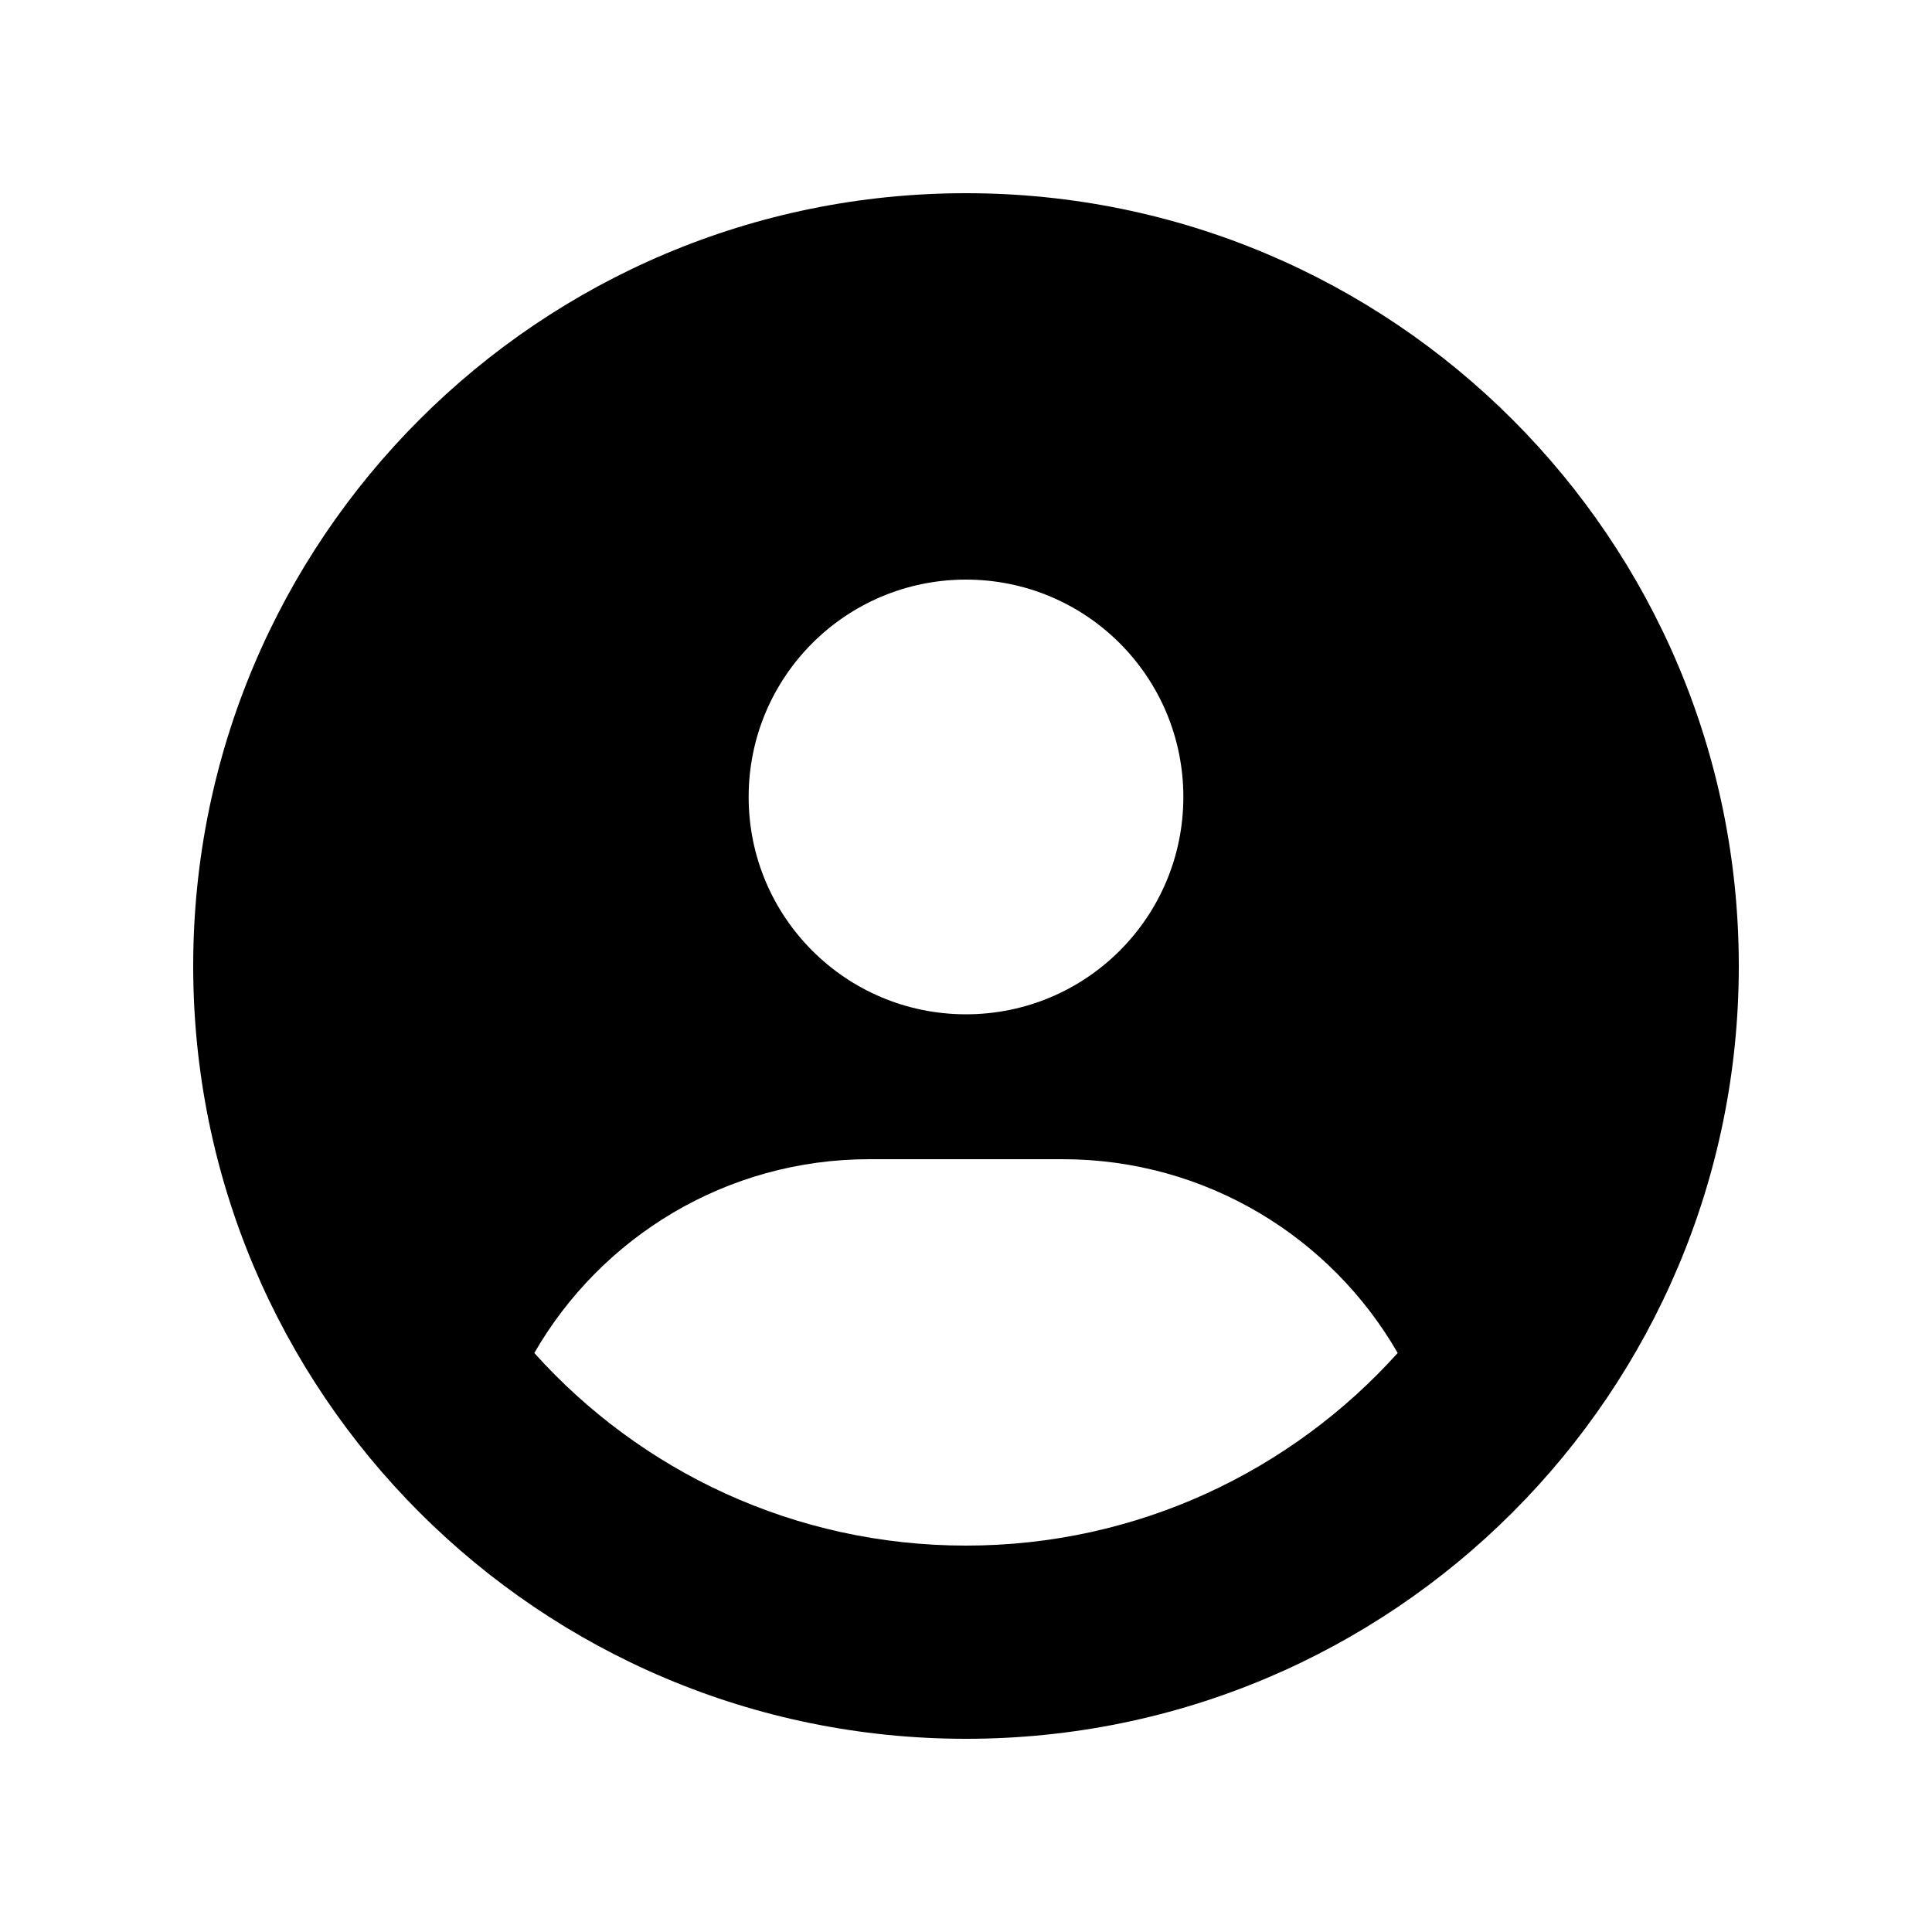
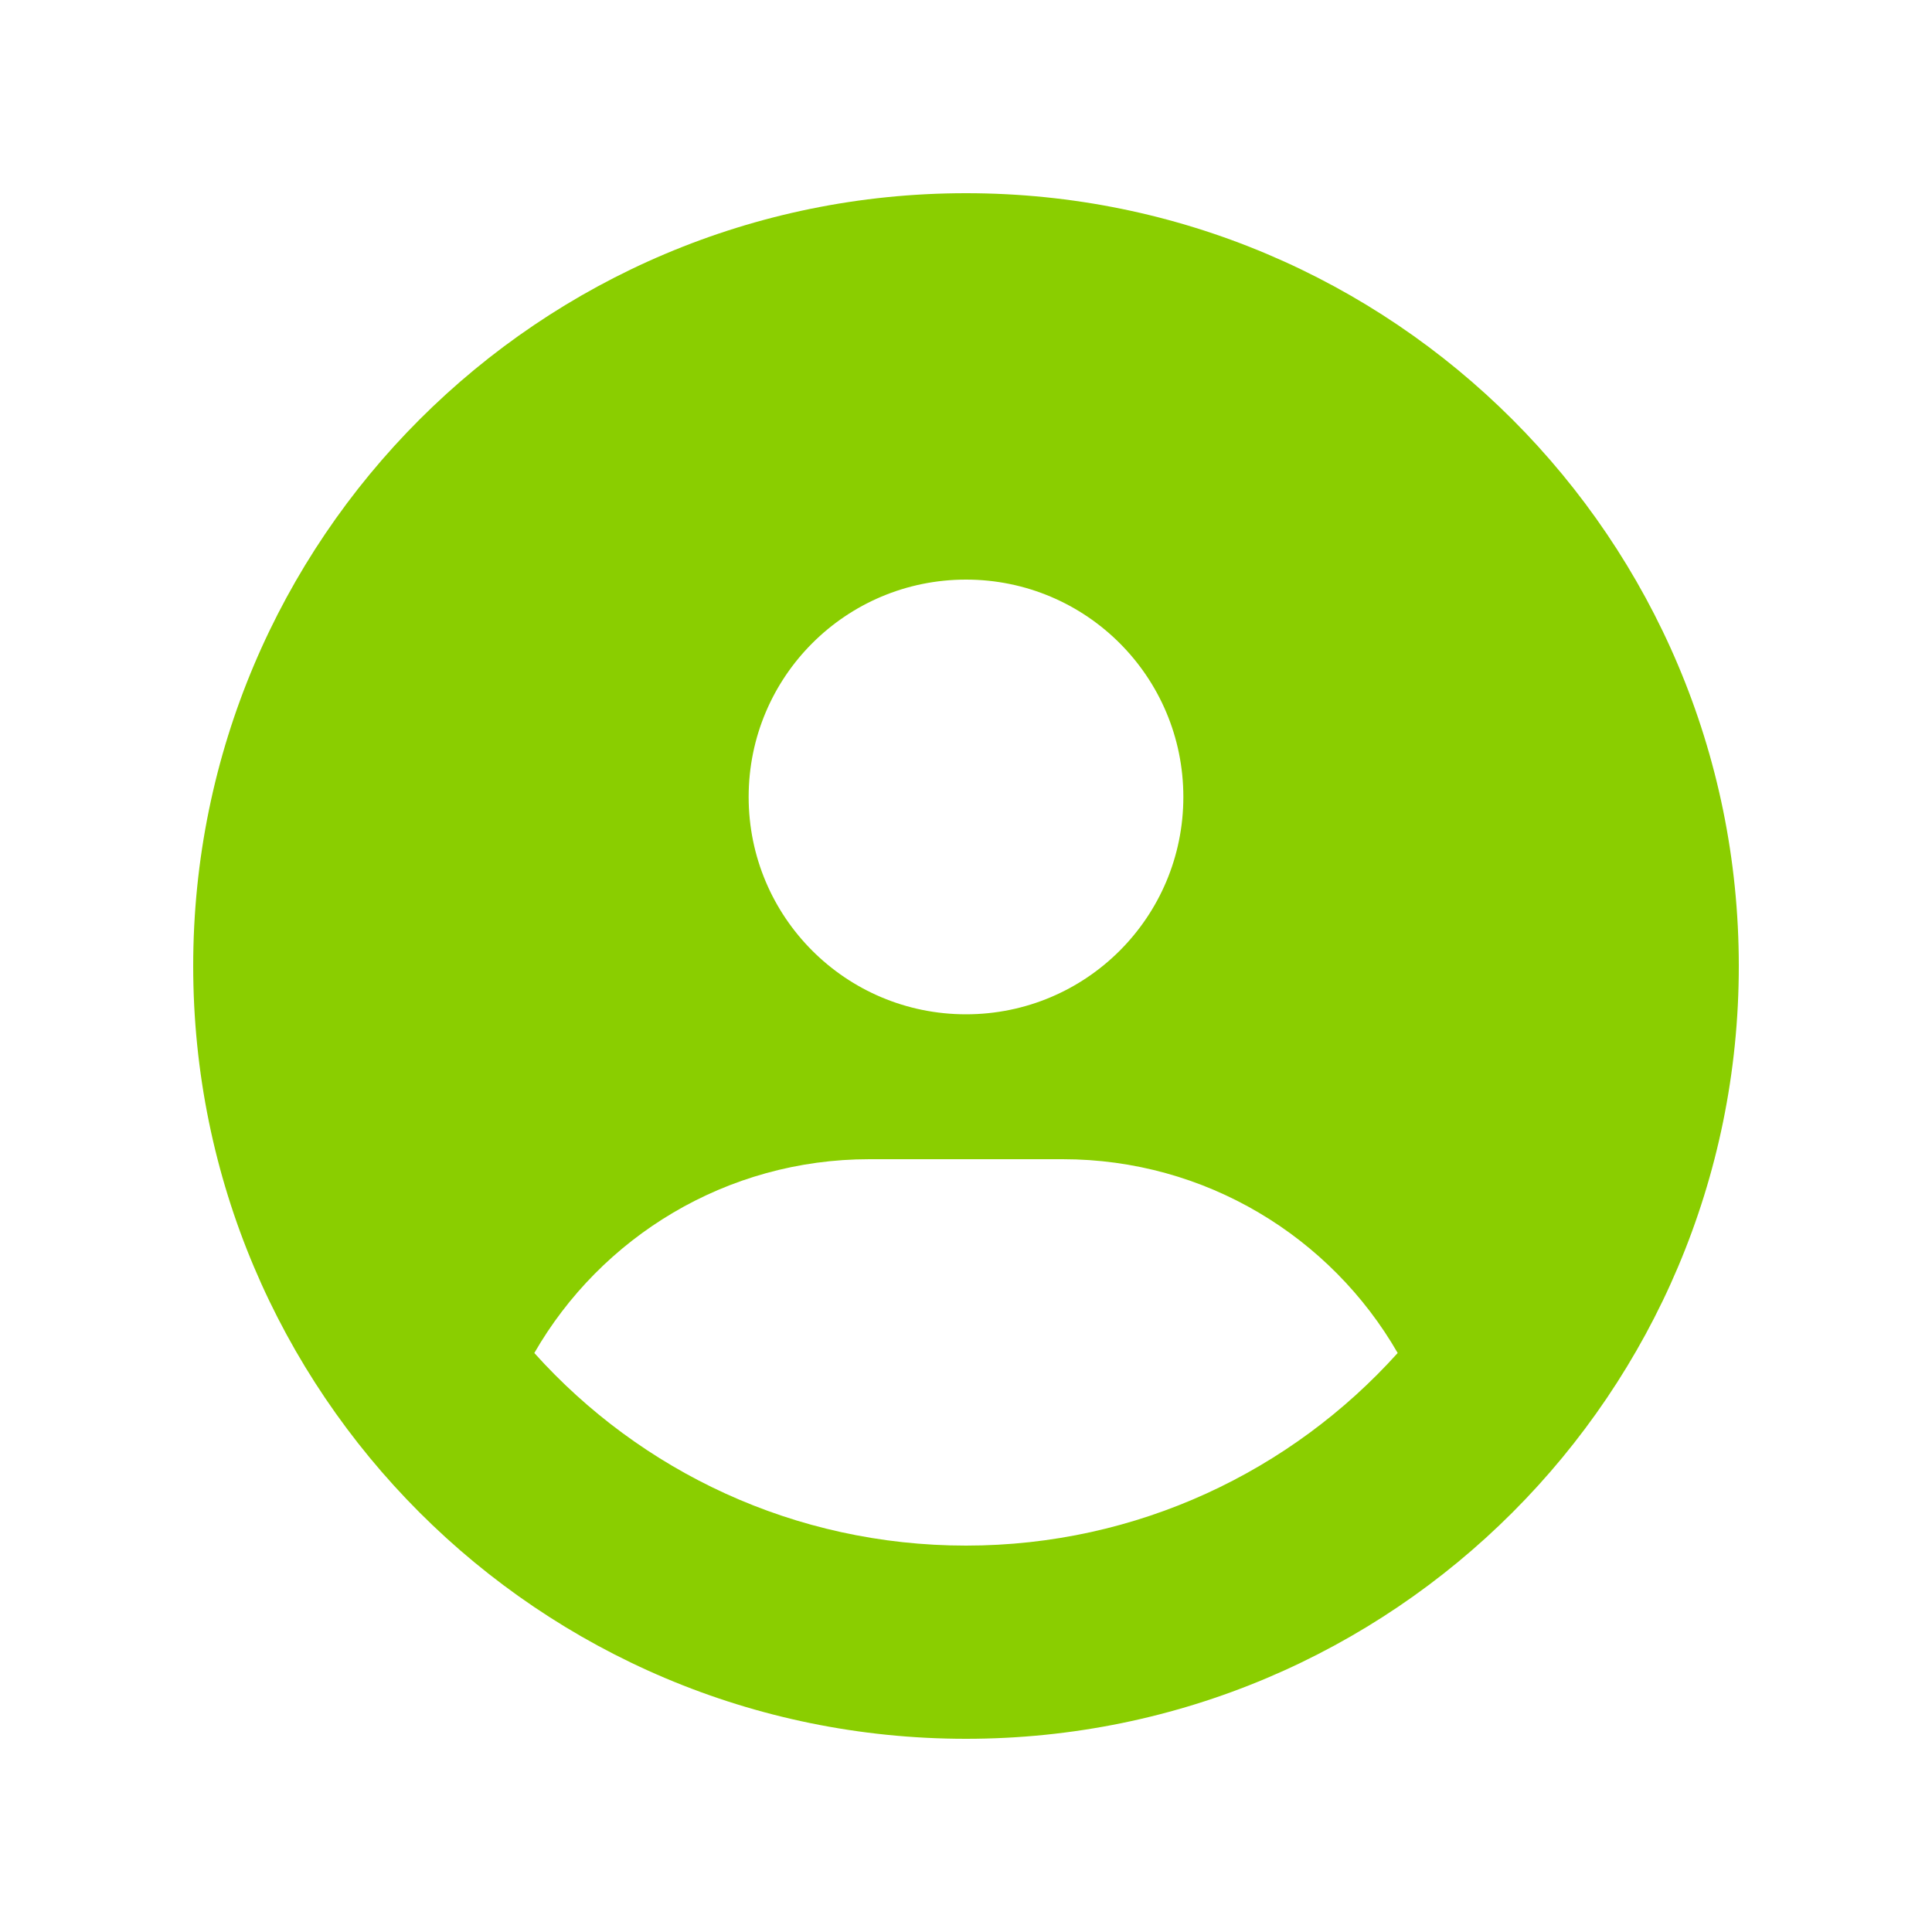
- <svg xmlns="http://www.w3.org/2000/svg" viewBox="0 0 640 640">
+ <svg xmlns="http://www.w3.org/2000/svg" fill="#8ACE00" viewBox="0 0 640 640">
  <path d="M463 448.2C440.9 409.8 399.4 384 352 384L288 384C240.6 384 199.1 409.8 177 448.2C212.2 487.4 263.2 512 320 512C376.8 512 427.8 487.3 463 448.2zM64 320C64 178.6 178.6 64 320 64C461.4 64 576 178.6 576 320C576 461.4 461.4 576 320 576C178.6 576 64 461.4 64 320zM320 336C359.8 336 392 303.8 392 264C392 224.2 359.8 192 320 192C280.2 192 248 224.2 248 264C248 303.8 280.2 336 320 336z" />
</svg>
